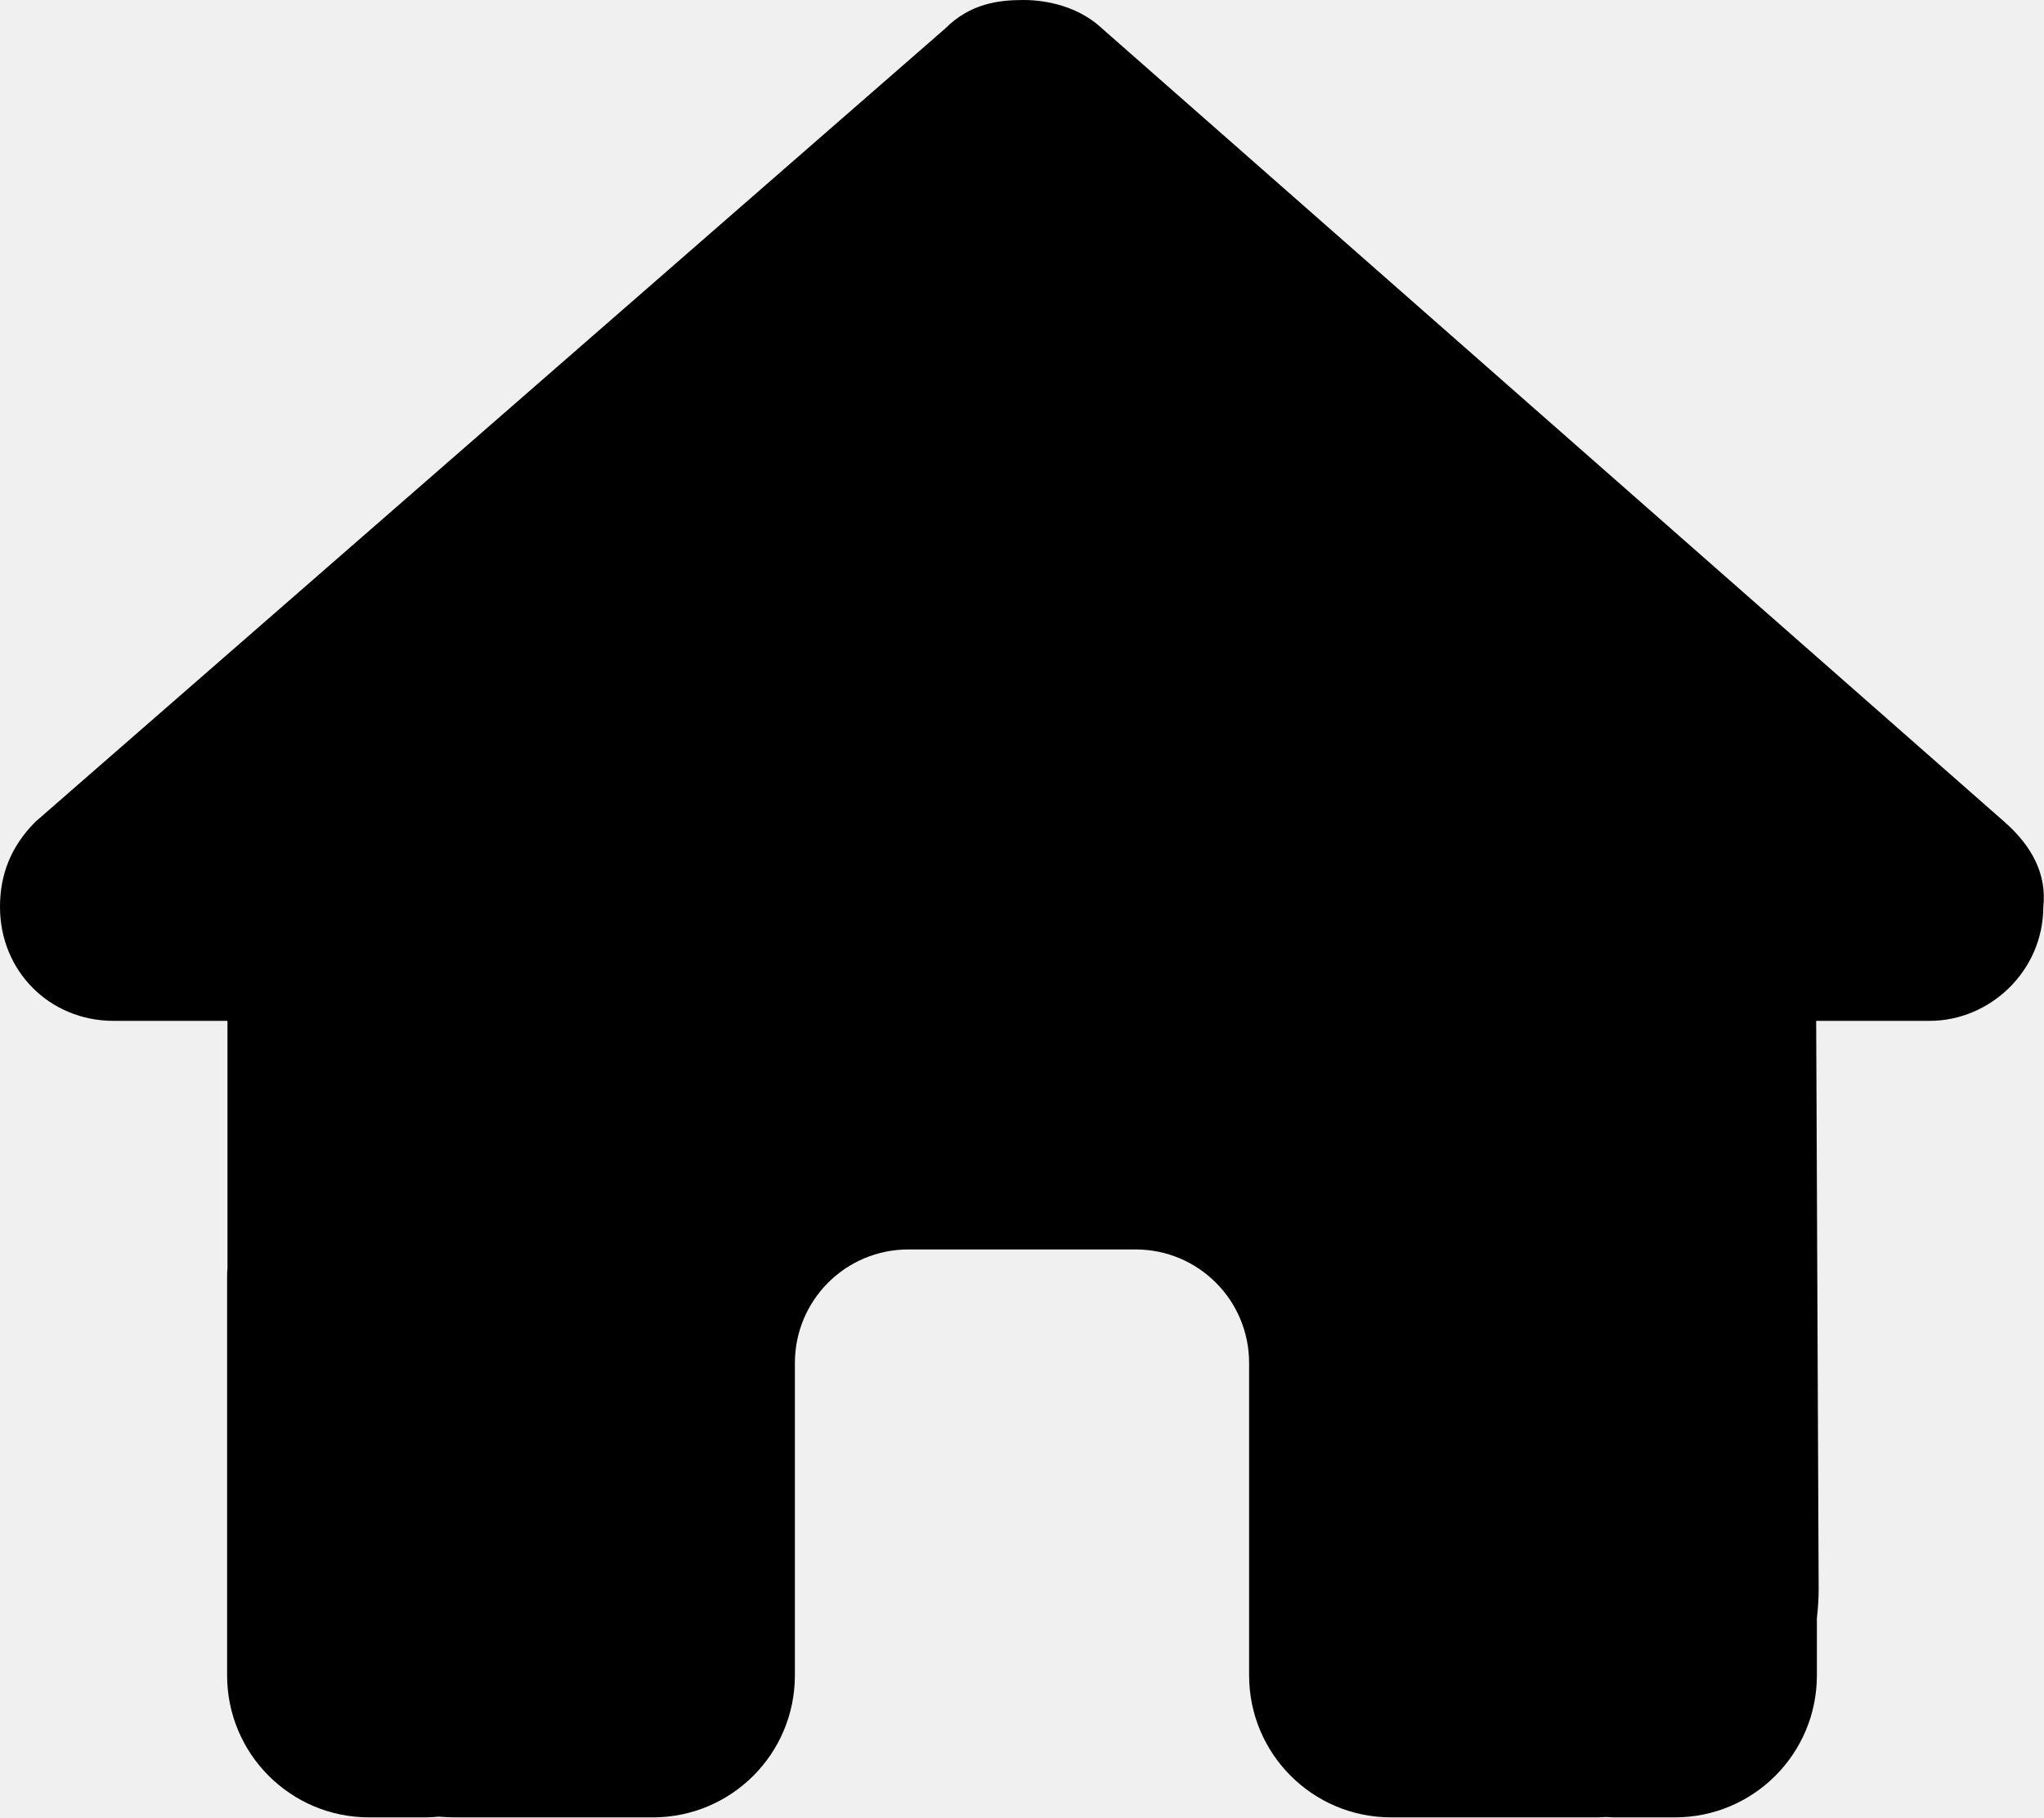
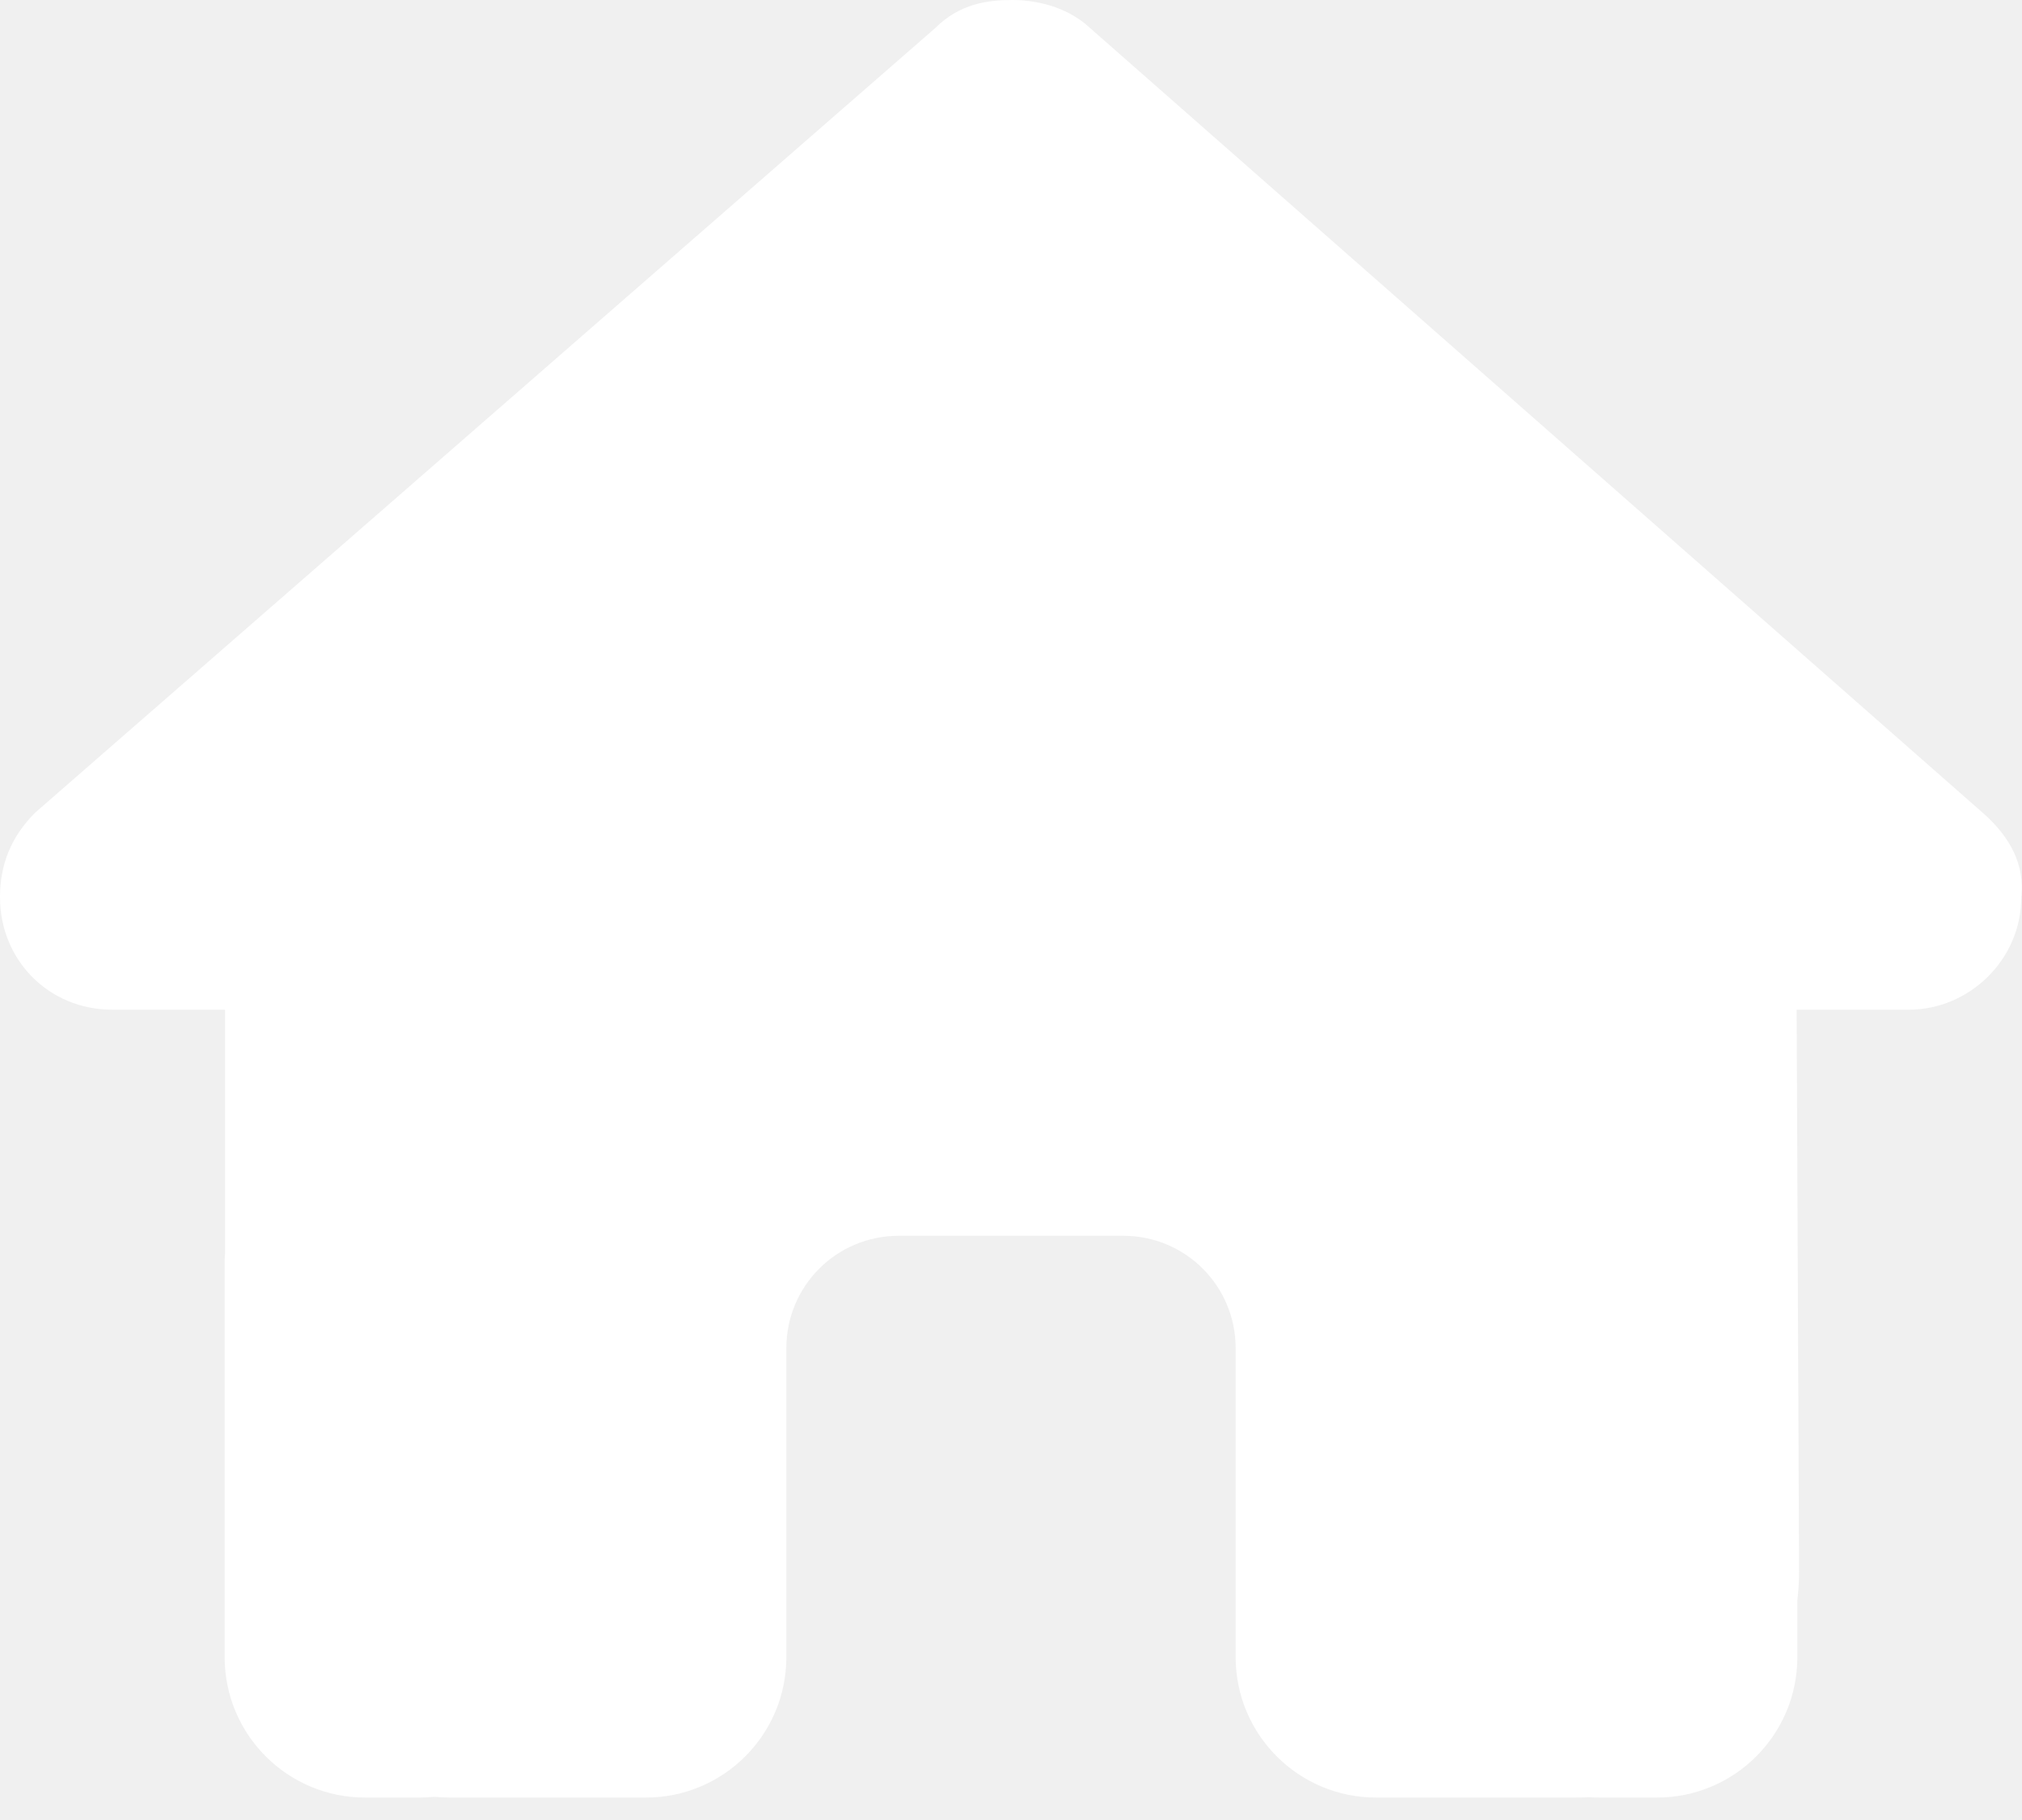
- <svg xmlns="http://www.w3.org/2000/svg" viewBox="0 0 576 512">
-   <path d="M575.8 255.5c0 18-15 32.1-32 32.1h-32l.7 160.2c0 2.7-.2 5.4-.5 8.1V472c0 22.1-17.9 40-40 40H456c-1.1 0-2.2 0-3.3-.1c-1.4 .1-2.8 .1-4.2 .1H416 392c-22.1 0-40-17.9-40-40V448 384c0-17.7-14.3-32-32-32H256c-17.7 0-32 14.3-32 32v64 24c0 22.1-17.9 40-40 40H160 128.1c-1.5 0-3-.1-4.5-.2c-1.2 .1-2.4 .2-3.6 .2H104c-22.1 0-40-17.9-40-40V360c0-.9 0-1.9 .1-2.8V287.6H32c-18 0-32-14-32-32.1c0-9 3-17 10-24L266.4 8c7-7 15-8 22-8s15 2 21 7L564.8 231.5c8 7 12 15 11 24z" />
+ <svg xmlns="http://www.w3.org/2000/svg" width="20" height="18" viewBox="0 0 20 18" fill="none">
+   <g clip-path="url(#clip0_16_2)">
+     <path d="M19.993 8.872C19.993 9.497 19.472 9.986 18.882 9.986H17.771L17.795 15.549C17.795 15.642 17.788 15.736 17.778 15.83V16.389C17.778 17.156 17.156 17.778 16.389 17.778H15.833C15.795 17.778 15.757 17.778 15.719 17.774C15.67 17.778 15.621 17.778 15.573 17.778H14.444H13.611C12.844 17.778 12.222 17.156 12.222 16.389V15.556V13.333C12.222 12.719 11.726 12.222 11.111 12.222H8.889C8.274 12.222 7.778 12.719 7.778 13.333V15.556V16.389C7.778 17.156 7.156 17.778 6.389 17.778H5.556H4.448C4.396 17.778 4.344 17.774 4.292 17.771C4.25 17.774 4.208 17.778 4.167 17.778H3.611C2.844 17.778 2.222 17.156 2.222 16.389V12.5C2.222 12.469 2.222 12.434 2.226 12.403V9.986H1.111C0.486 9.986 0 9.5 0 8.872C0 8.559 0.104 8.281 0.347 8.038L9.25 0.278C9.493 0.035 9.771 0 10.014 0C10.257 0 10.535 0.069 10.743 0.243L19.611 8.038C19.889 8.281 20.028 8.559 19.993 8.872Z" fill="white" />
+   </g>
+   <defs>
+     <clipPath id="clip0_16_2">
+       <rect width="20" height="17.778" fill="white" />
+     </clipPath>
+   </defs>
</svg>
